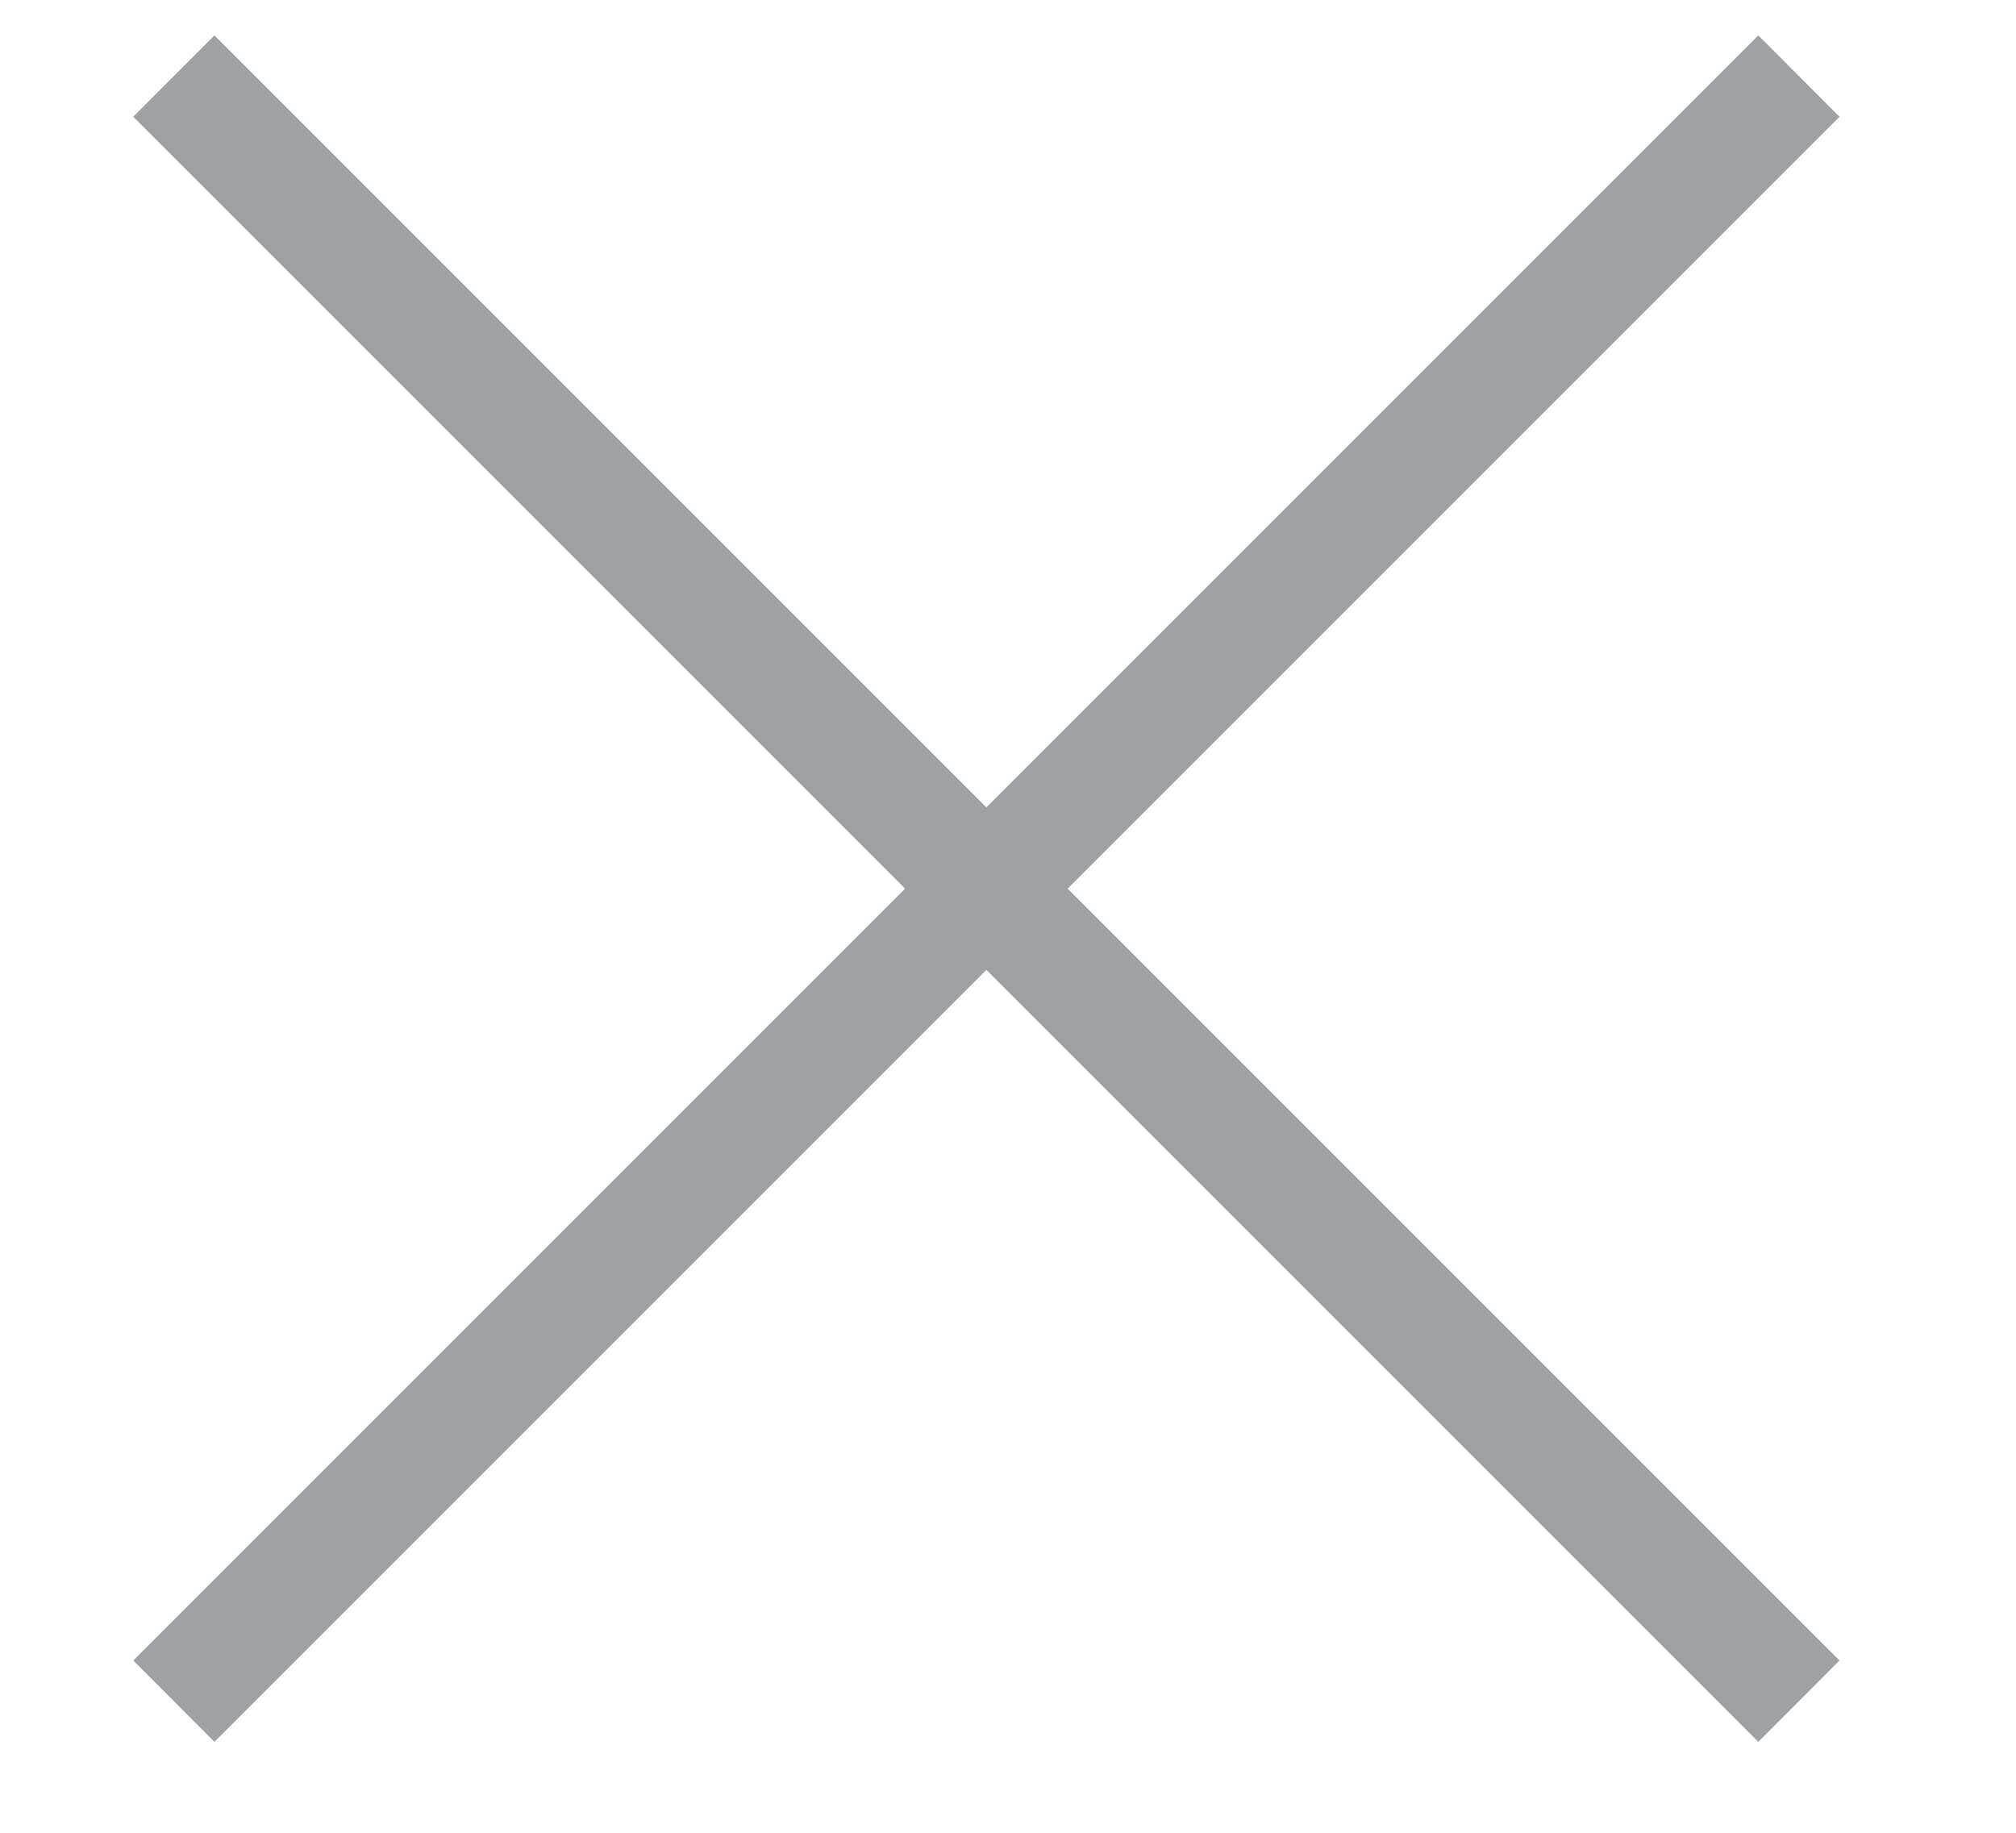
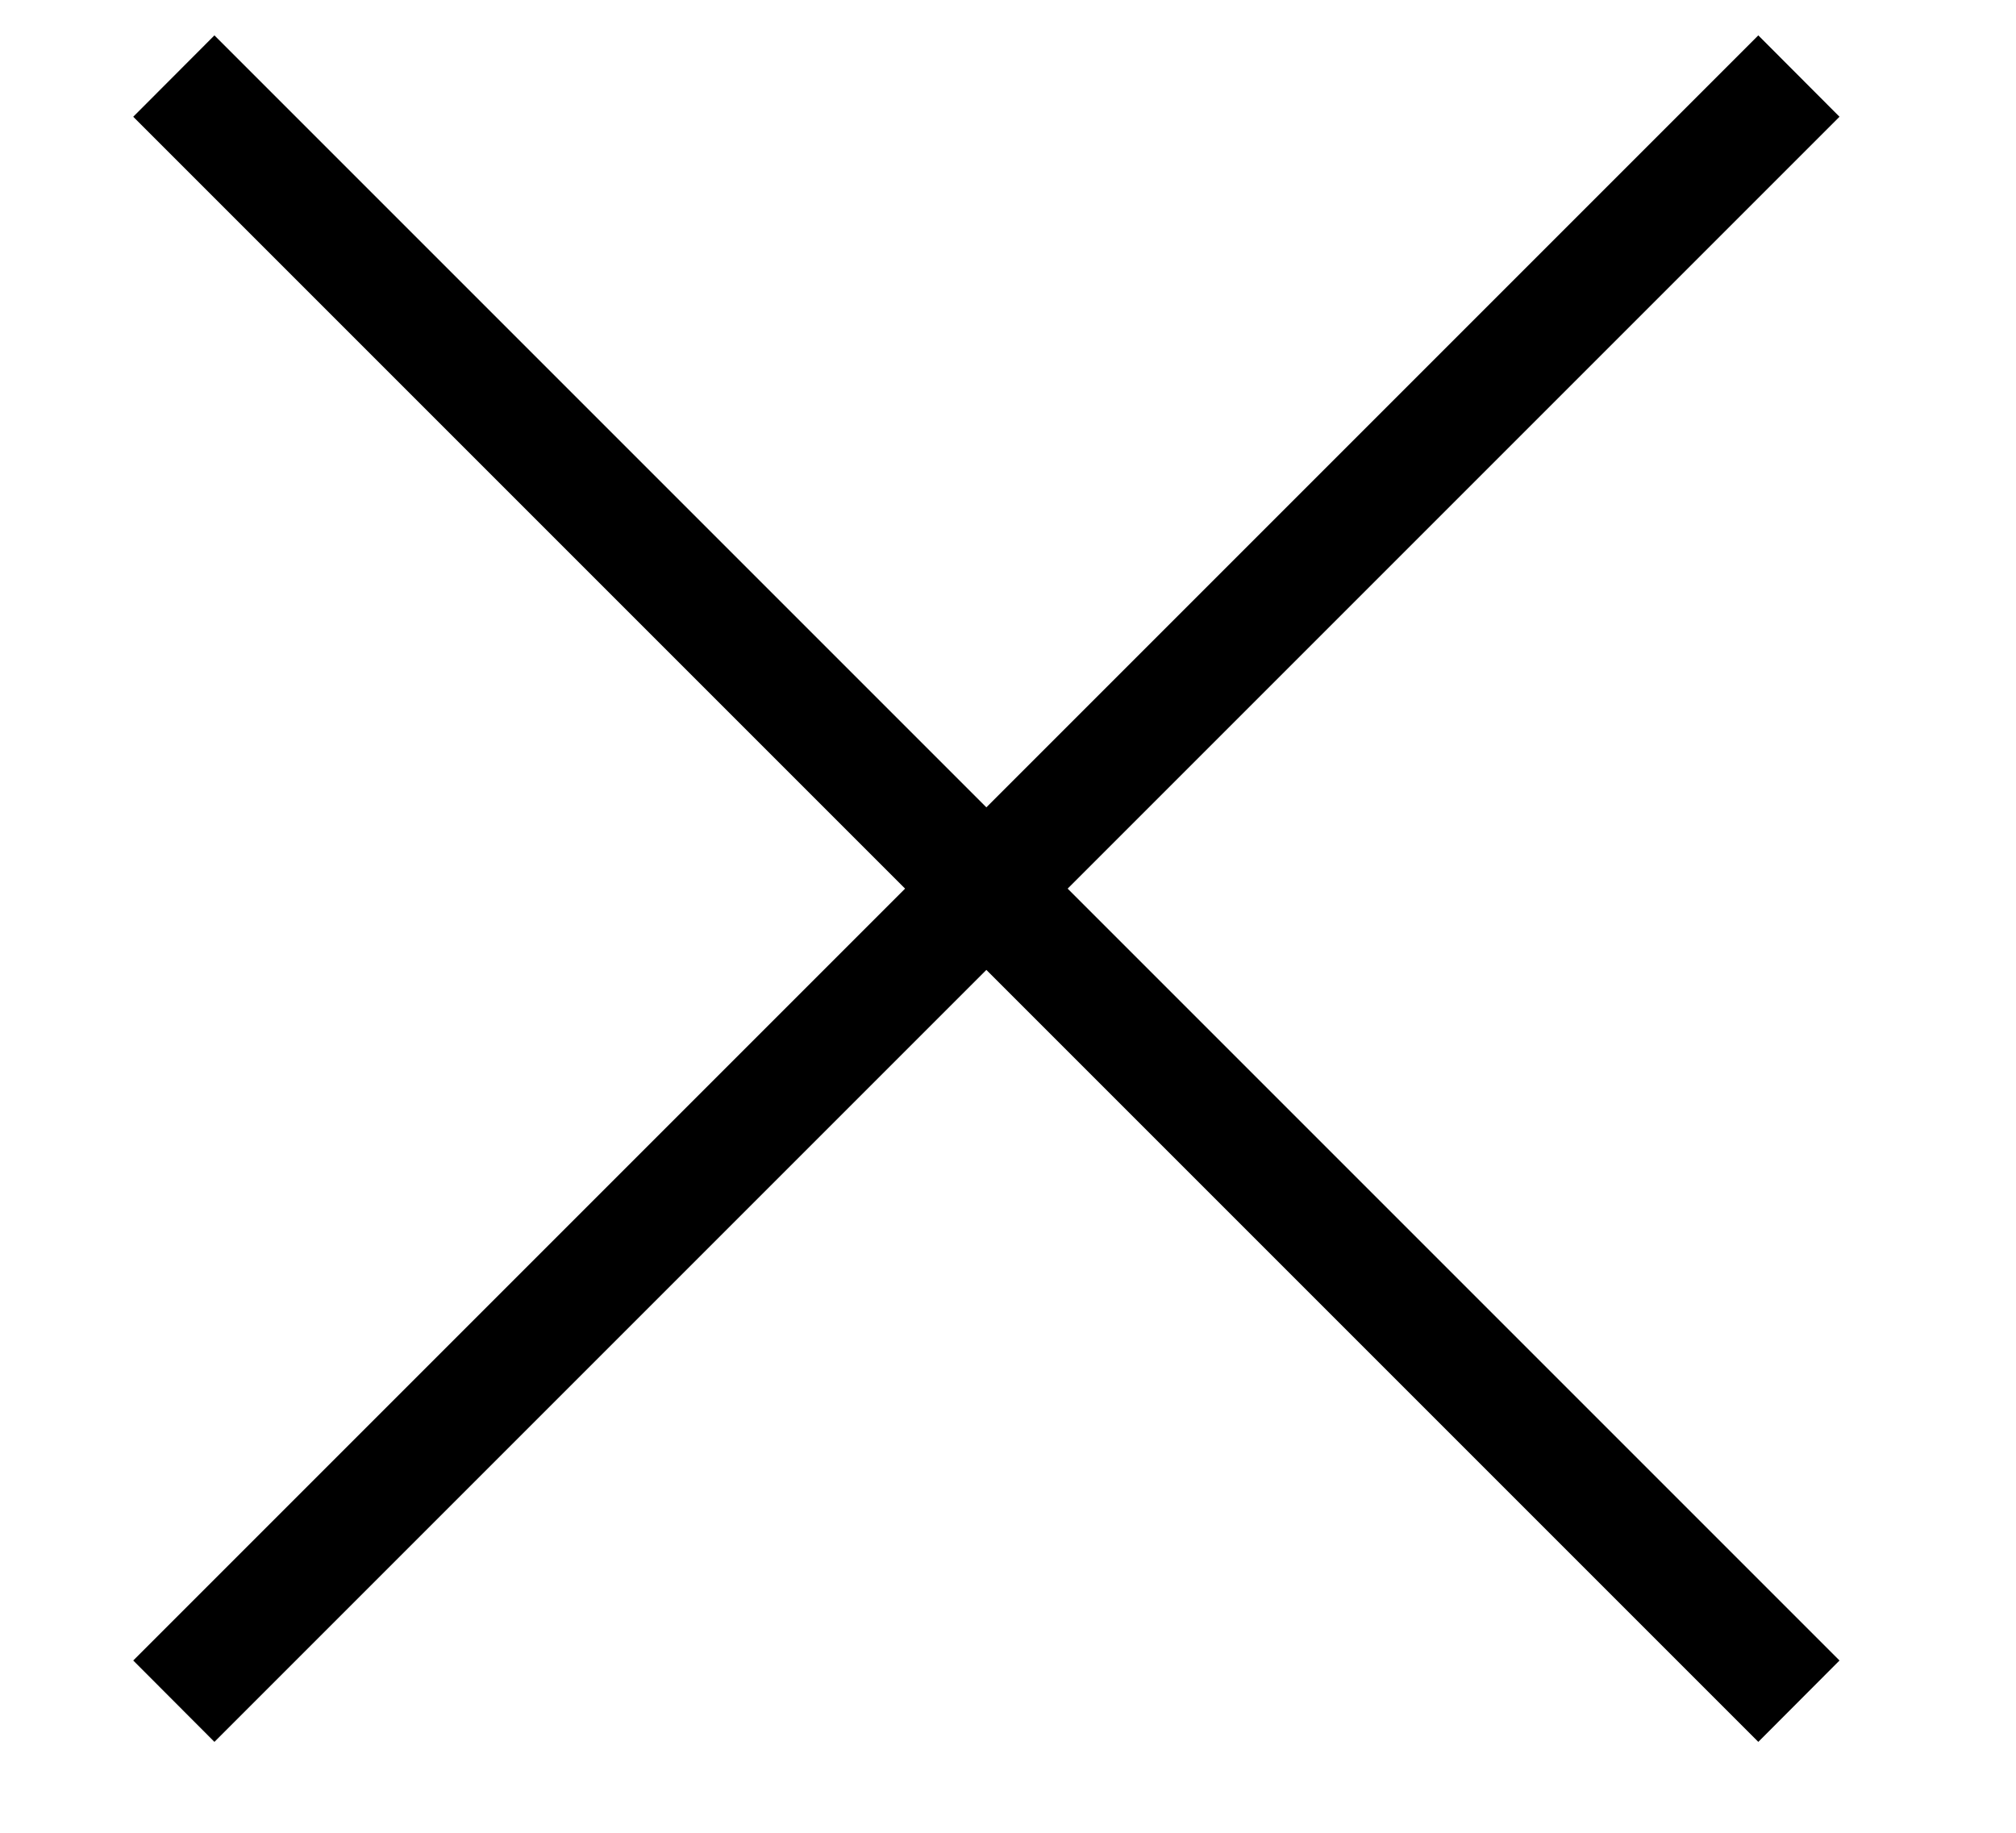
- <svg xmlns="http://www.w3.org/2000/svg" width="11" height="10" viewBox="0 0 11 10" fill="none">
-   <path d="M0.727 0.637L1.17 0.193L10.037 9.06L9.594 9.504L0.727 0.637Z" fill="#9CA2A5" />
-   <path d="M1.17 9.504L0.727 9.06L9.594 0.193L10.037 0.637L1.17 9.504Z" fill="#9CA2A5" />
+ <svg xmlns="http://www.w3.org/2000/svg" width="11" height="10" viewBox="0 0 11 10" fill="black">
+   <path d="M0.727 0.637L1.17 0.193L10.037 9.06L9.594 9.504L0.727 0.637Z" fill="#black" />
+   <path d="M1.17 9.504L0.727 9.06L9.594 0.193L10.037 0.637L1.17 9.504Z" fill="#black" />
</svg>
